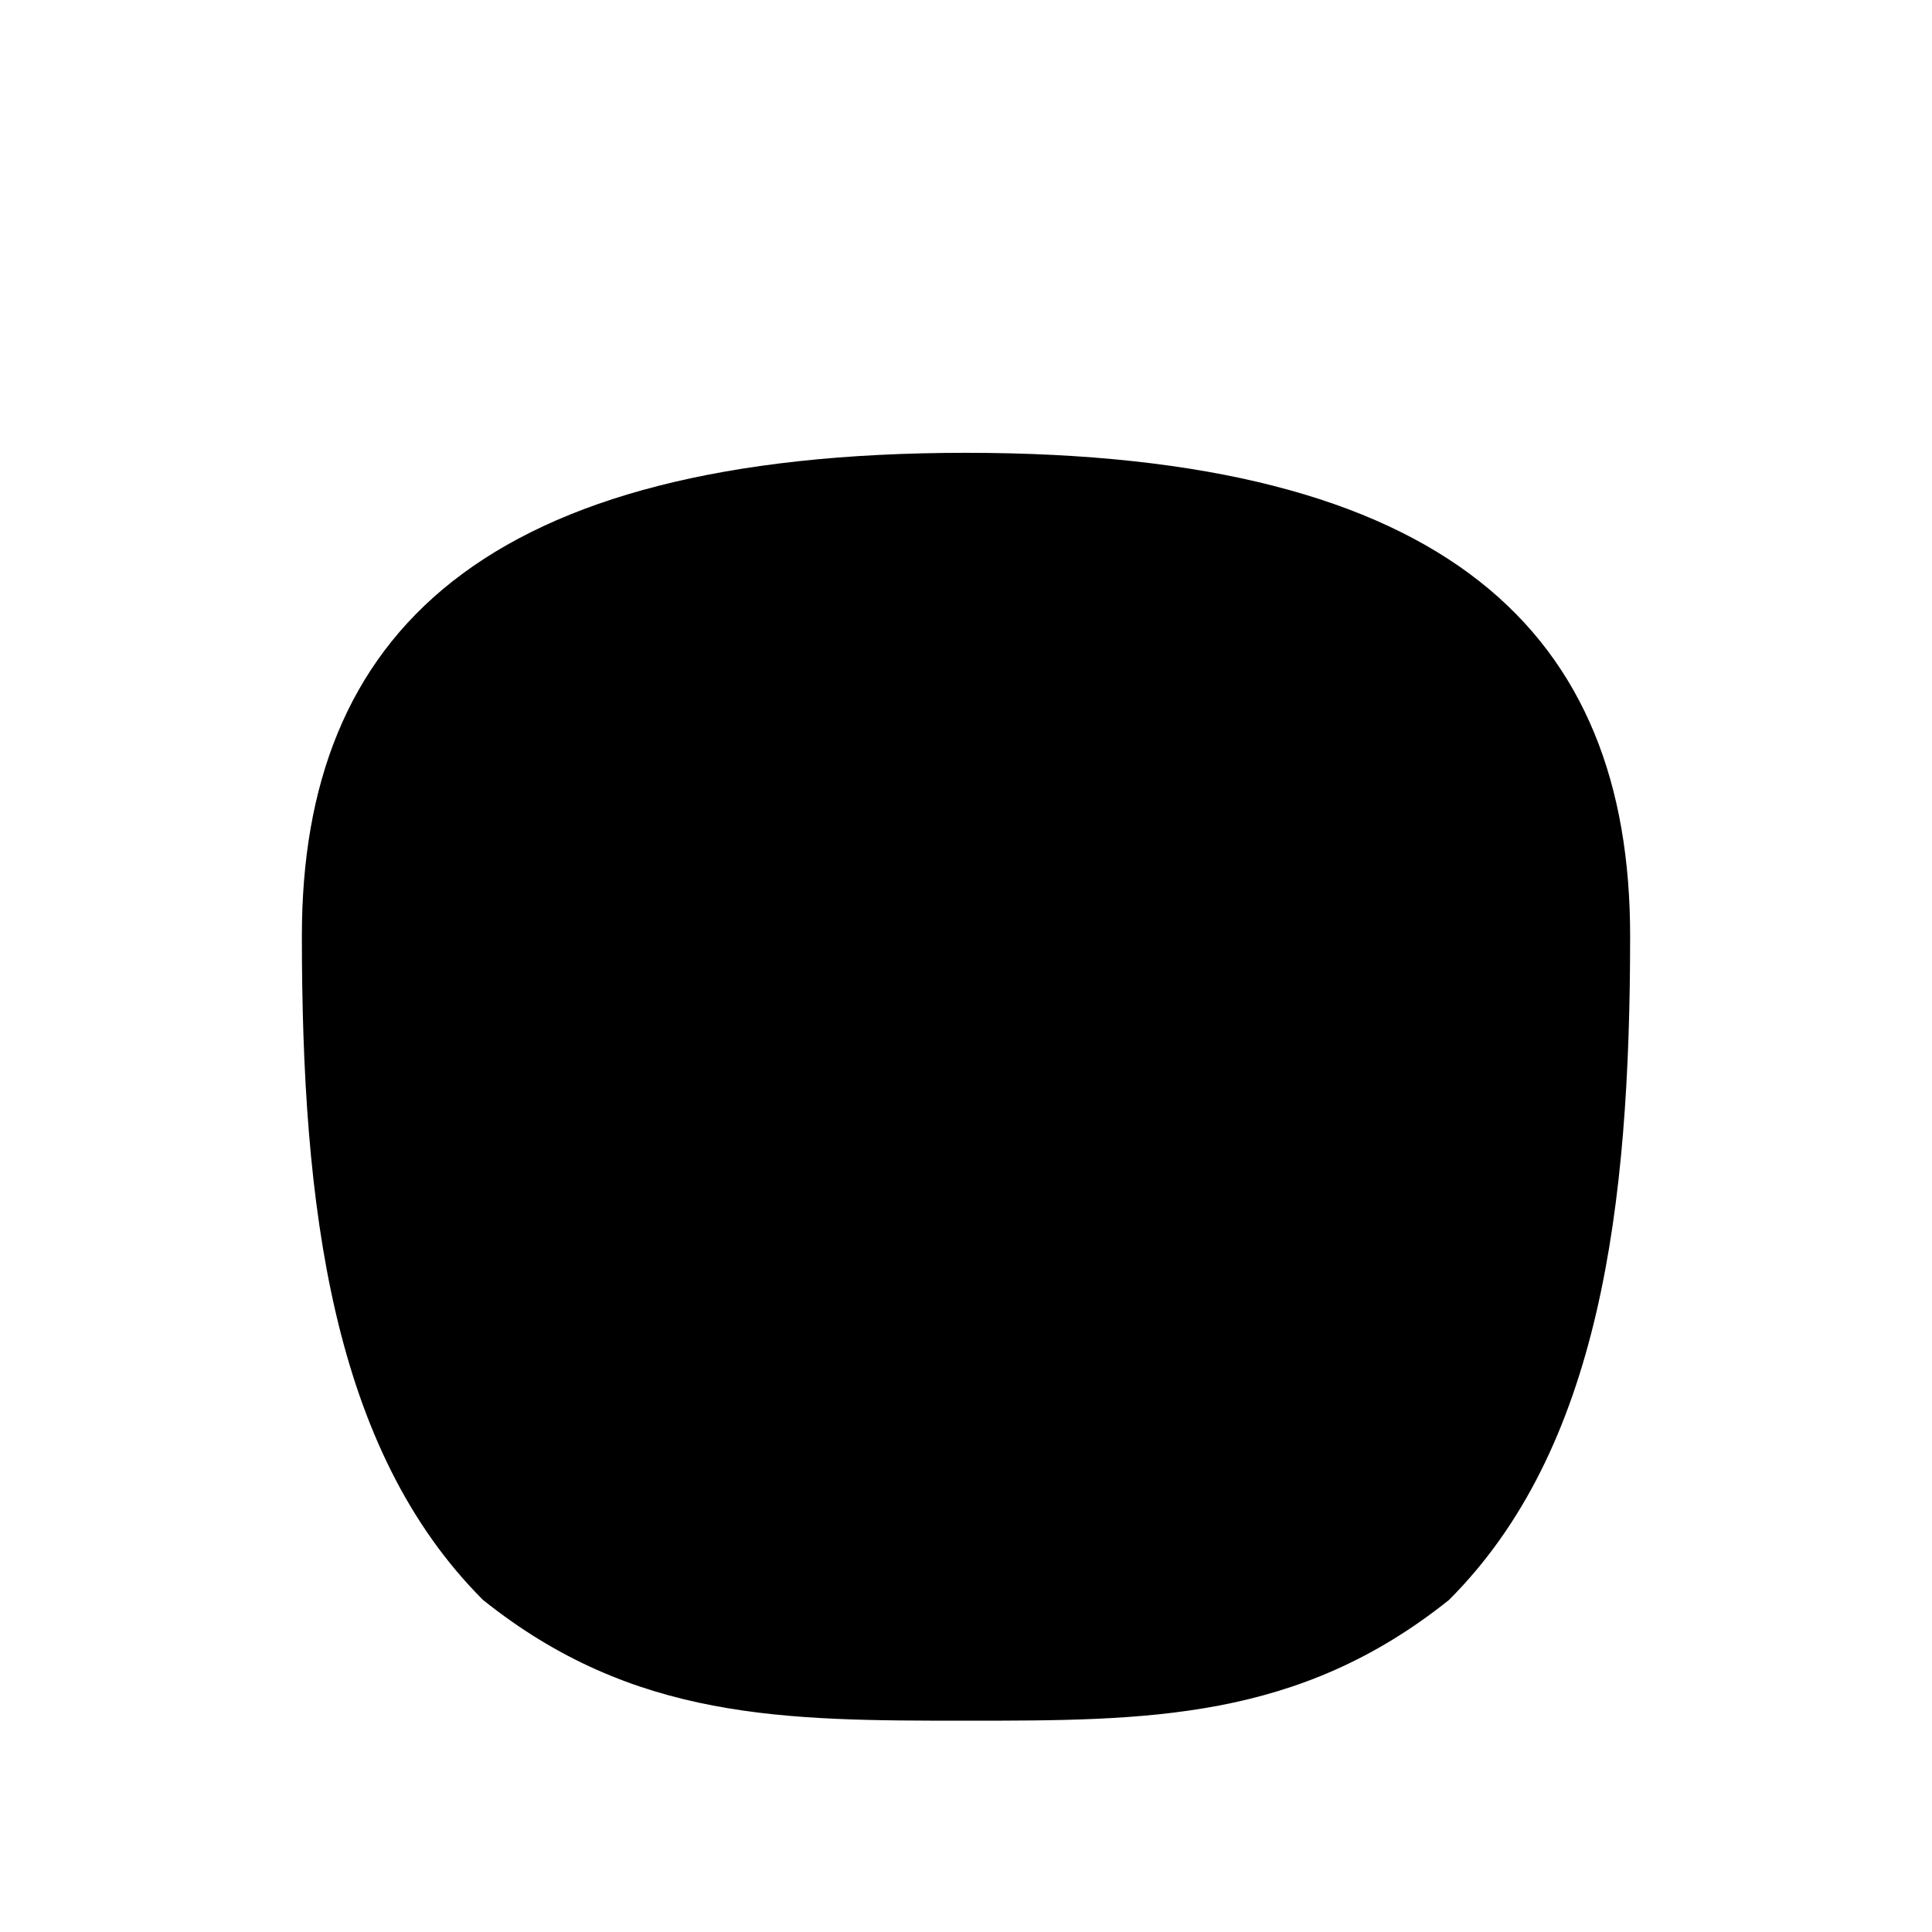
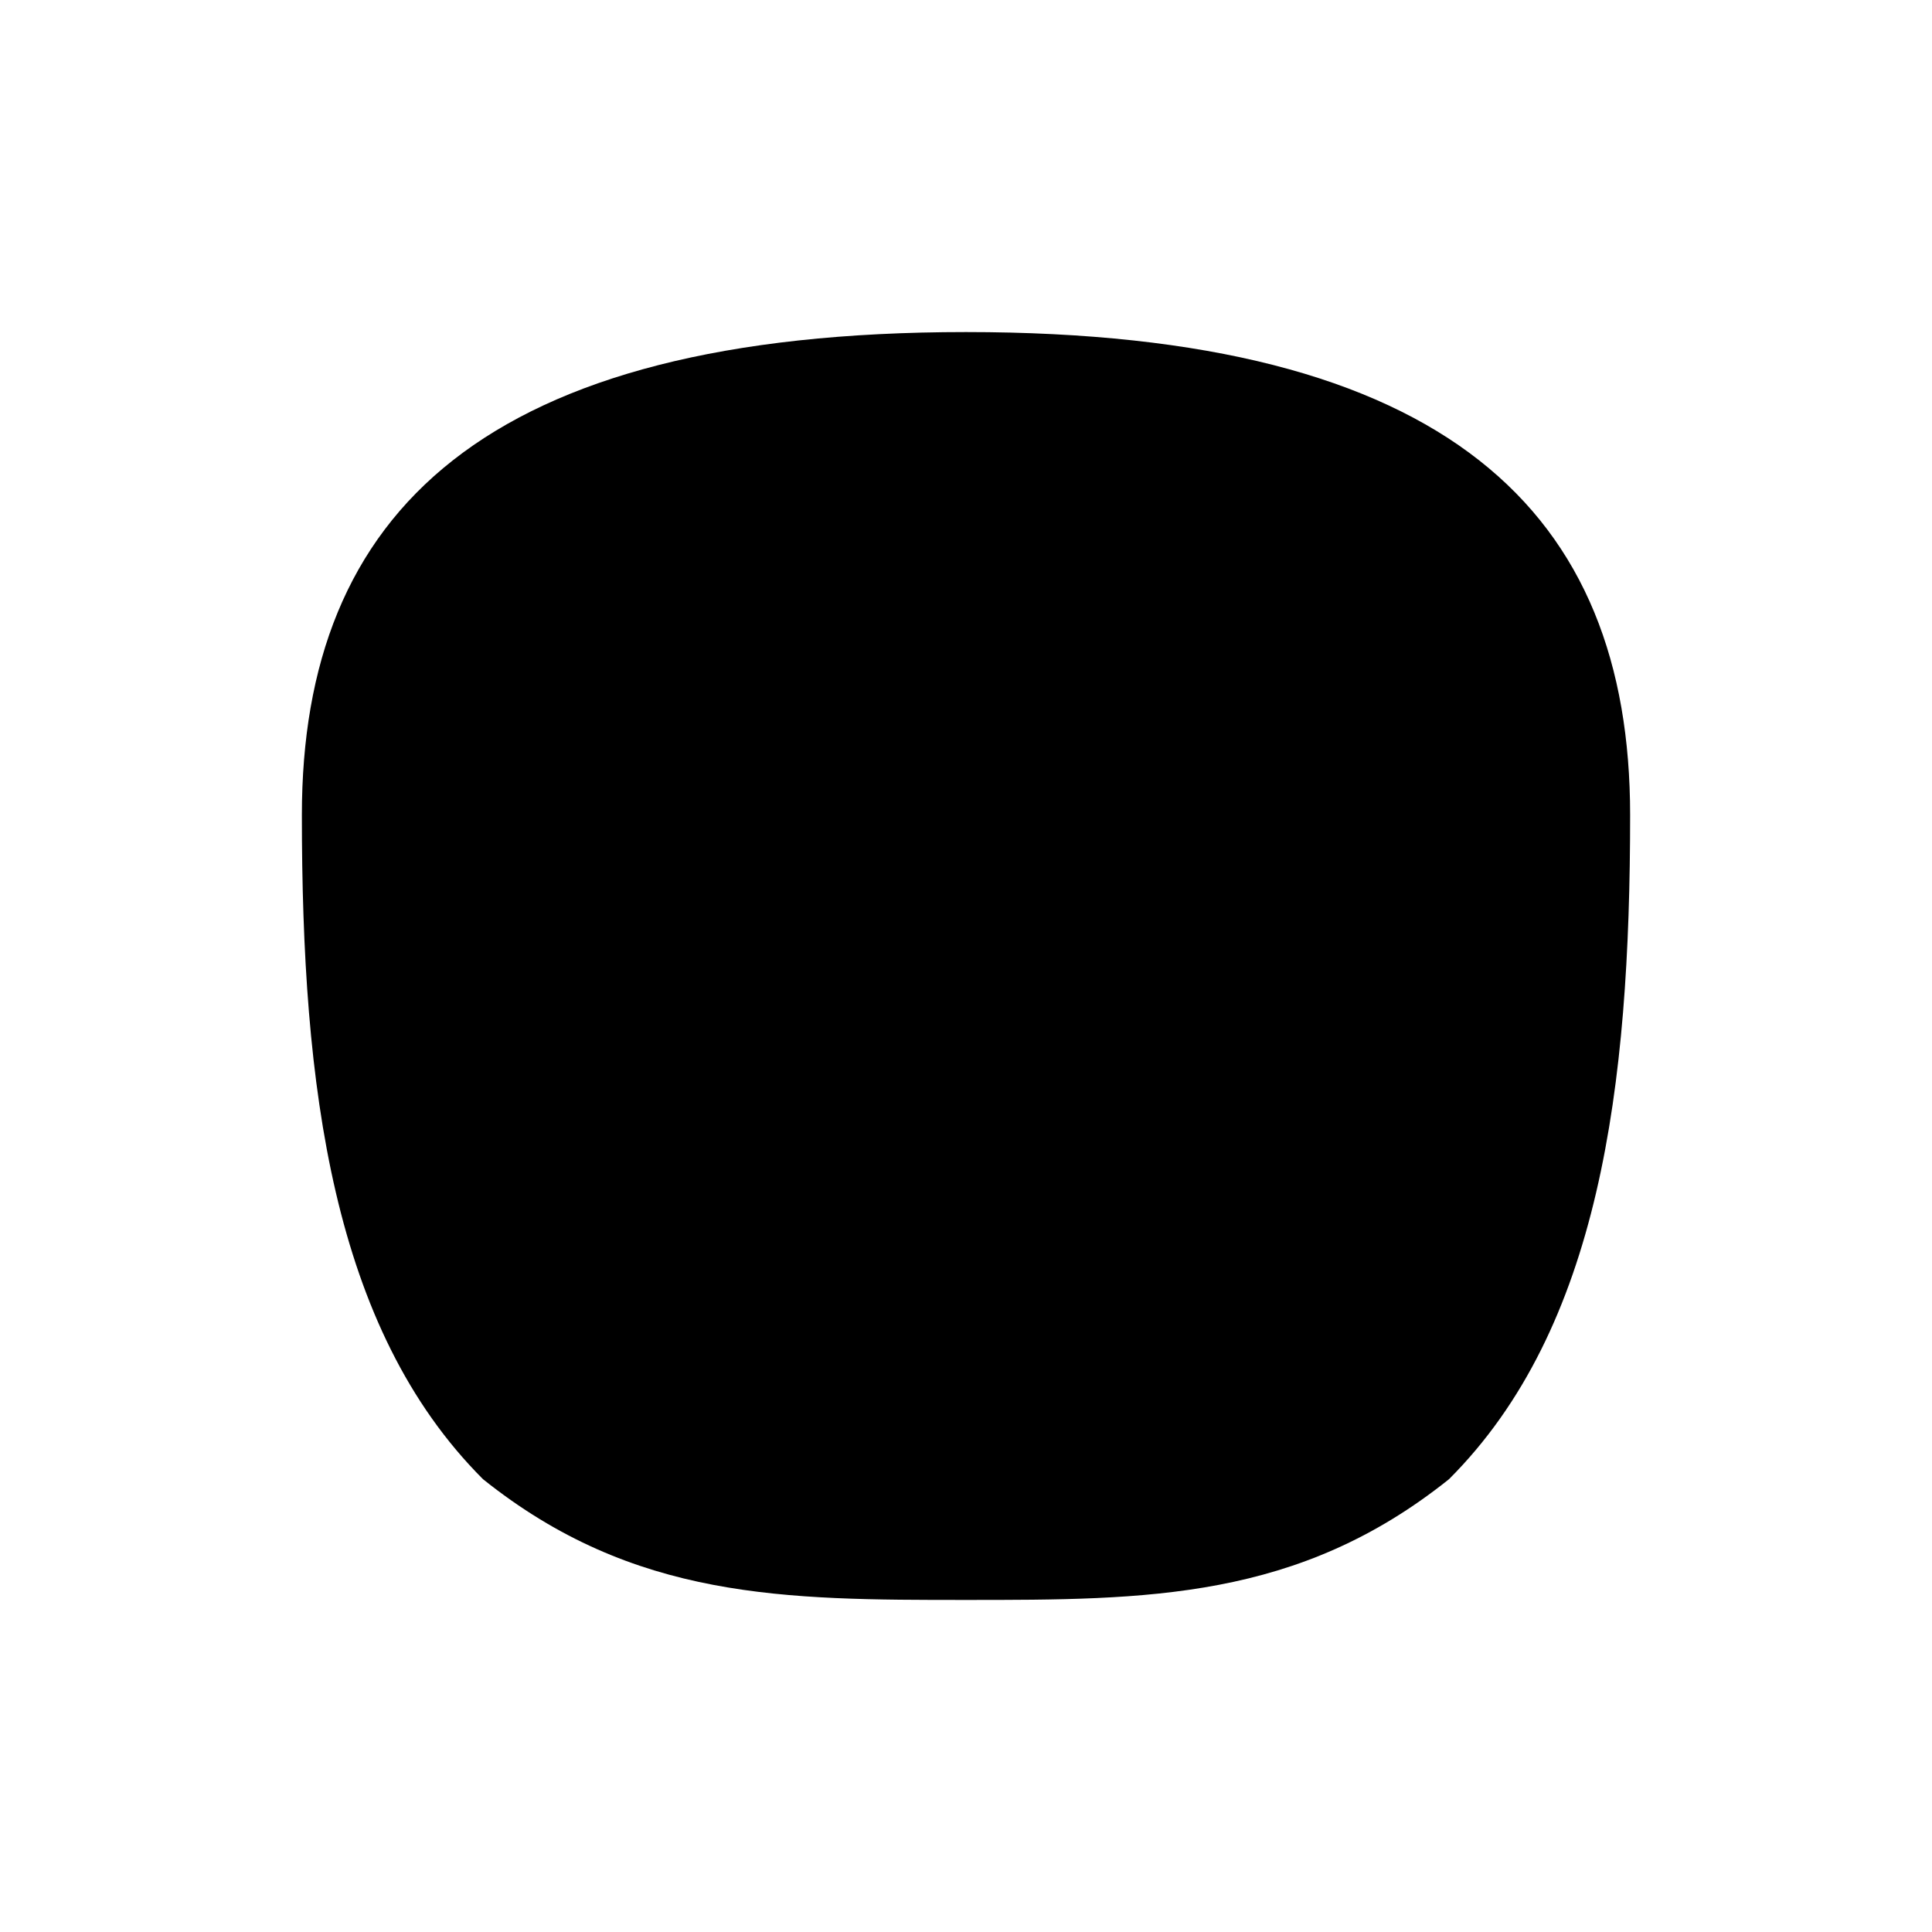
- <svg xmlns="http://www.w3.org/2000/svg" viewBox="0 0 128 128">
-   <path d="M 64 30        C 96 30, 108 42, 108 62        C 108 80, 106 96, 96 106        C 86 114, 76 114, 64 114        C 52 114, 42 114, 32 106        C 22 96, 20 80, 20 62        C 20 42, 32 30, 64 30 Z" fill="currentColor" />
+ <svg xmlns="http://www.w3.org/2000/svg" width="128" height="128" viewBox="0 0 128 128" fill="none">
+   <path d="M64 22C96 22 108 34 108 54C108 72 106 88 96 98C86 106 76 106 64 106C52 106 42 106 32 98C22 88 20 72 20 54C20 34 32 22 64 22Z" fill="black" />
</svg>
